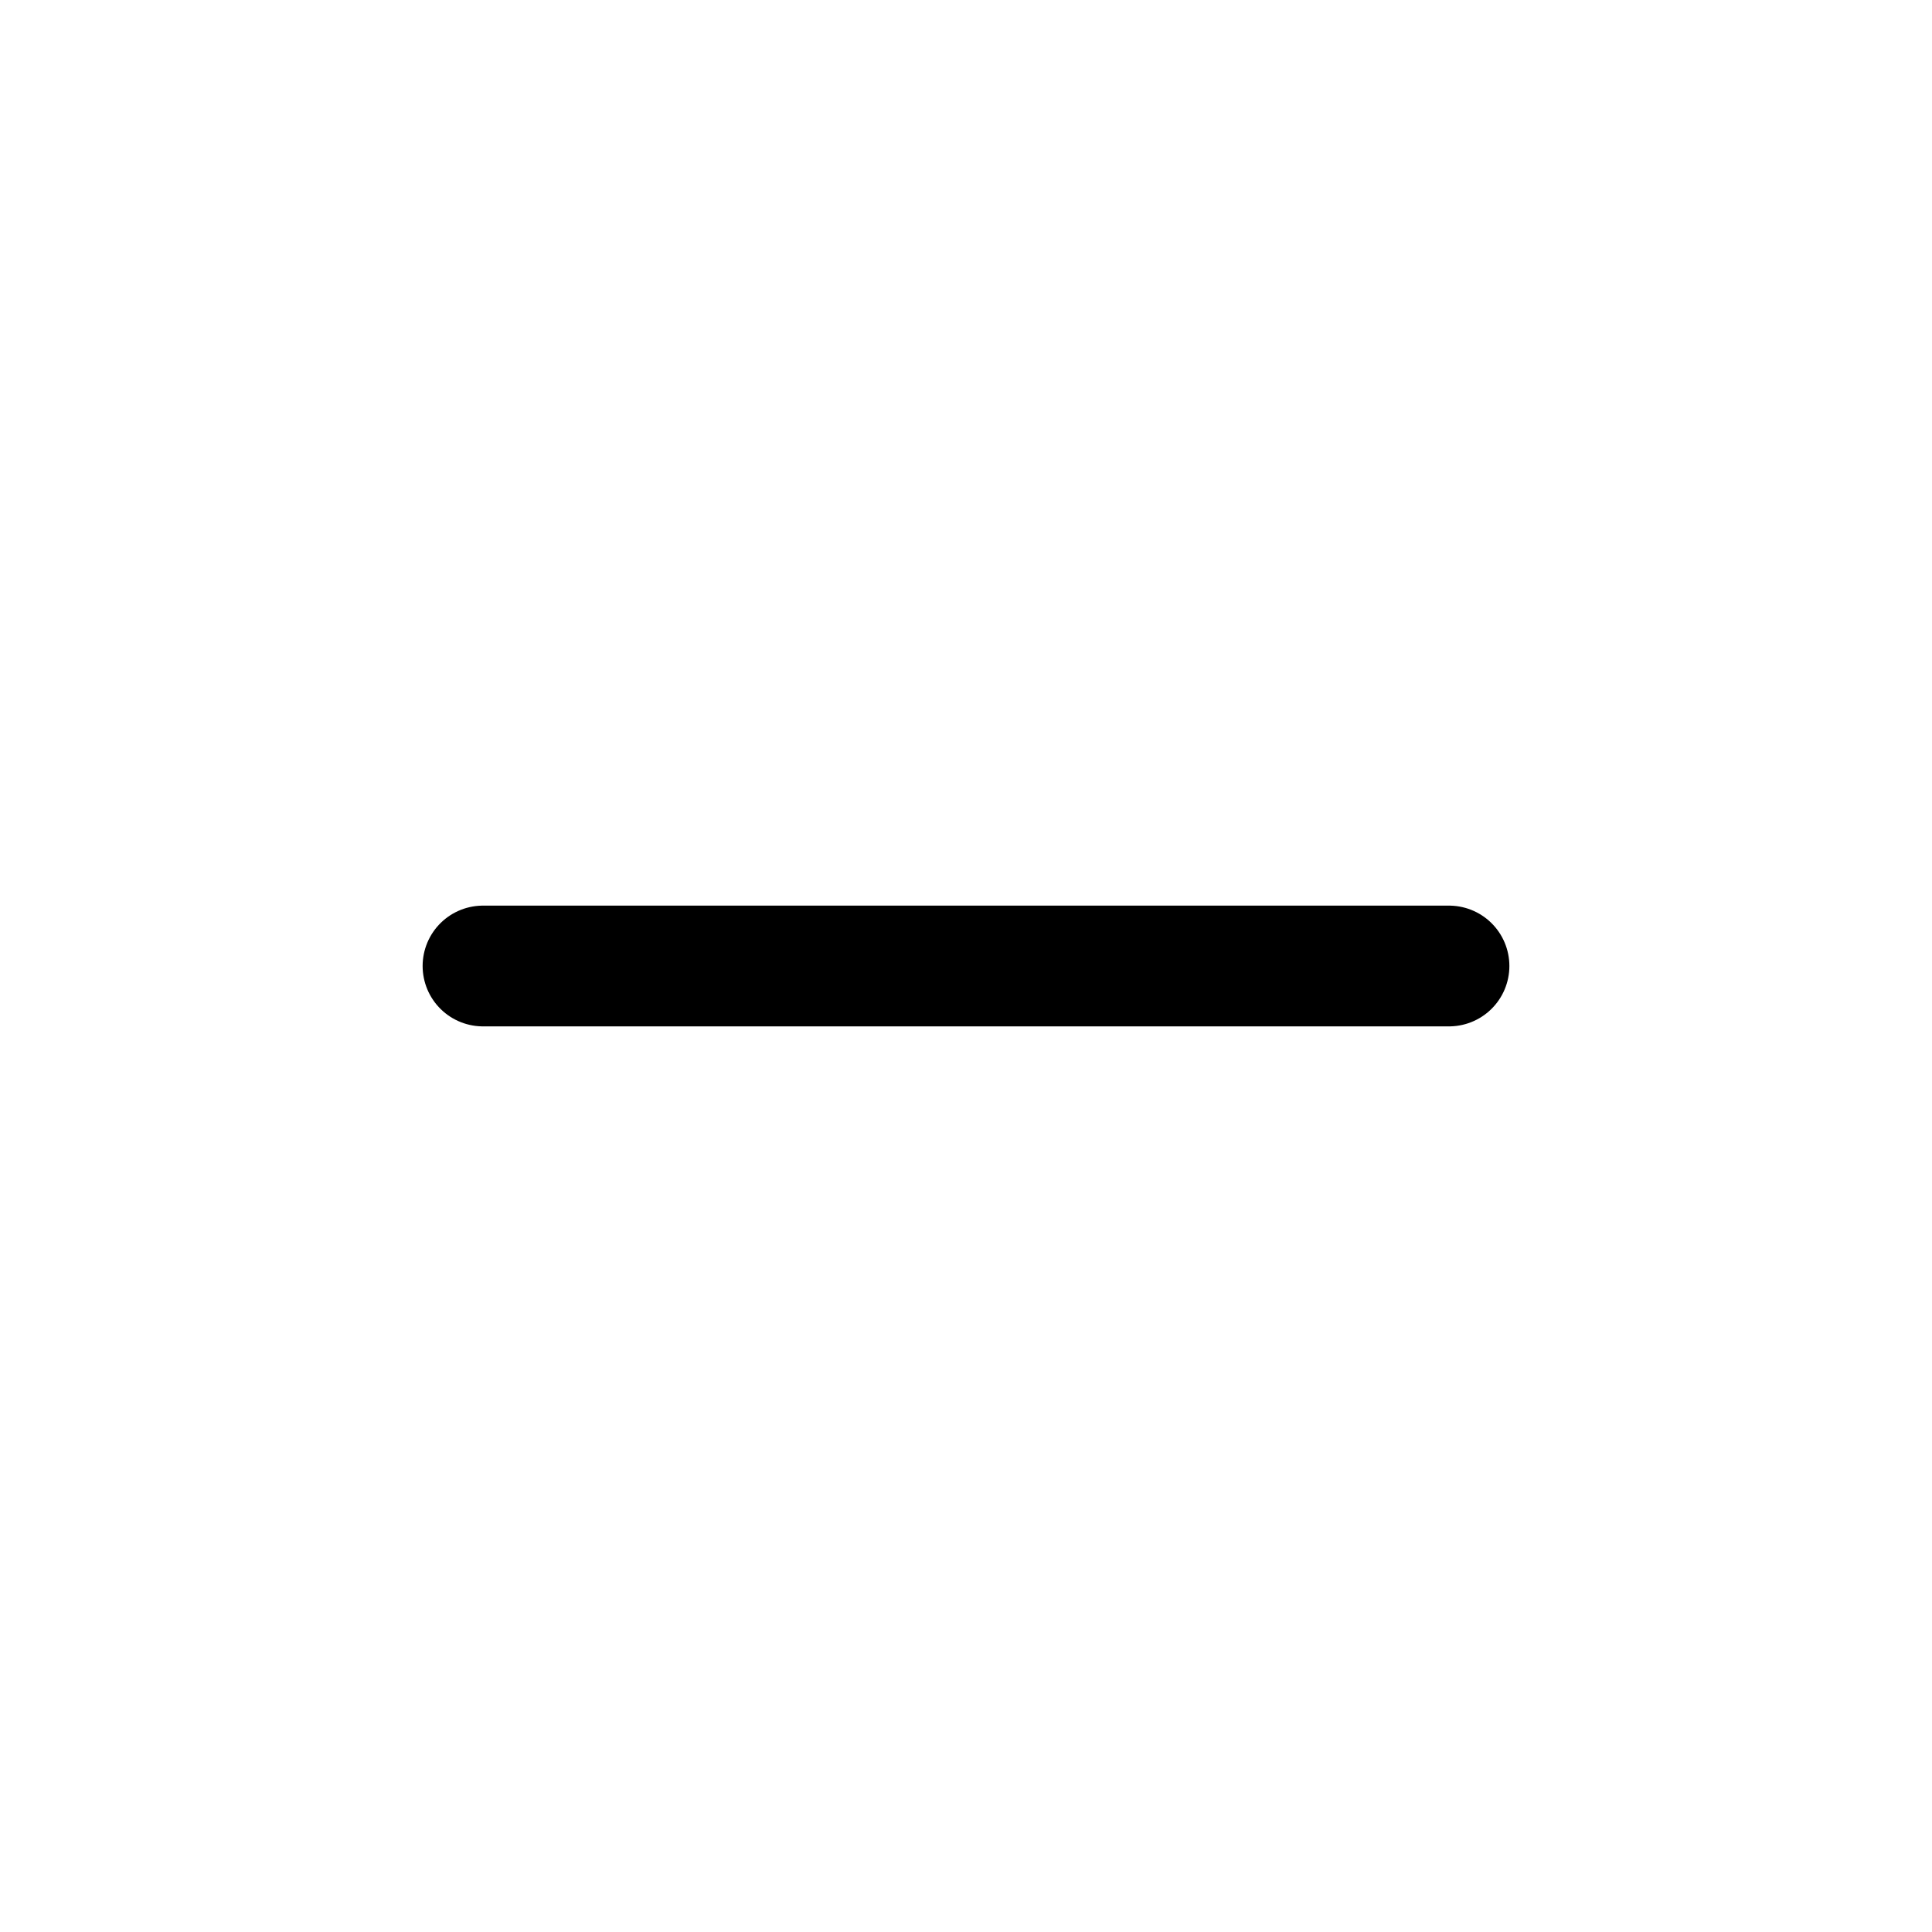
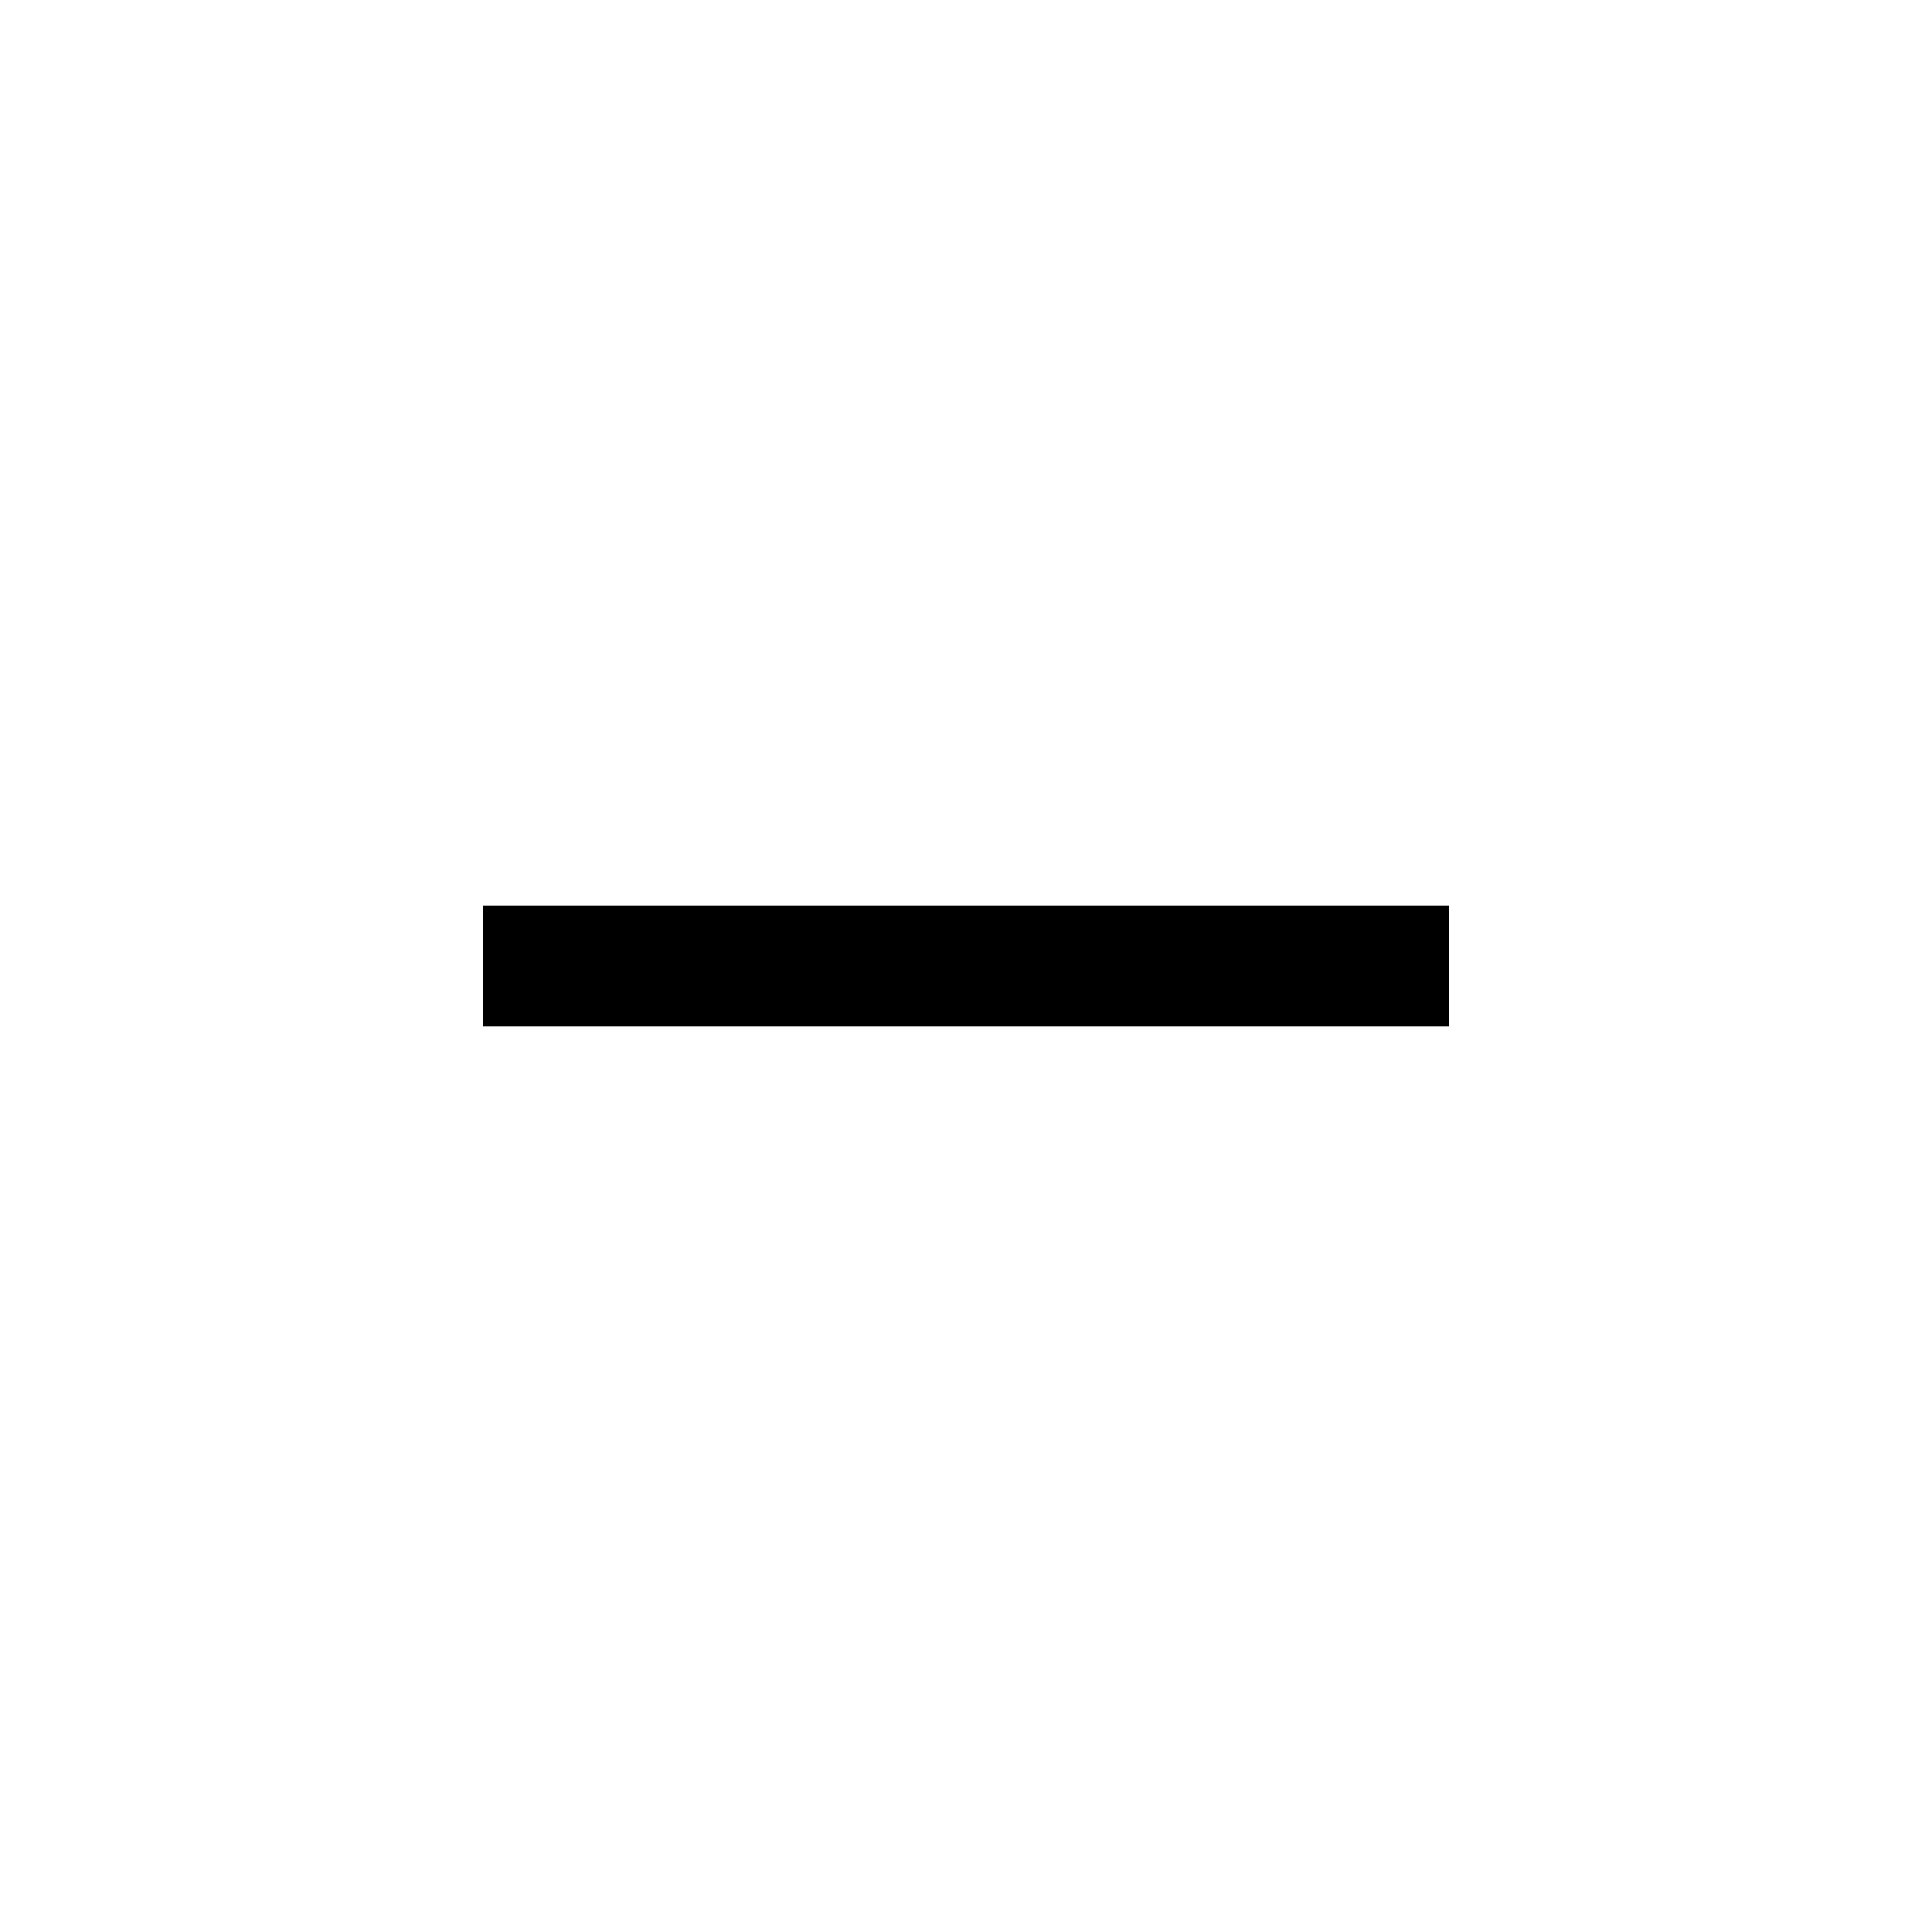
<svg xmlns="http://www.w3.org/2000/svg" fill="none" viewBox="0 0 24 24" stroke-width="1.5" stroke="currentColor" aria-hidden="true" class="minus">
-   <path stroke-linecap="round" stroke-linejoin="round" d="M18 12H6" />
+   <path strokeLinecap="round" stroke-linejoin="round" d="M18 12H6" />
</svg>
